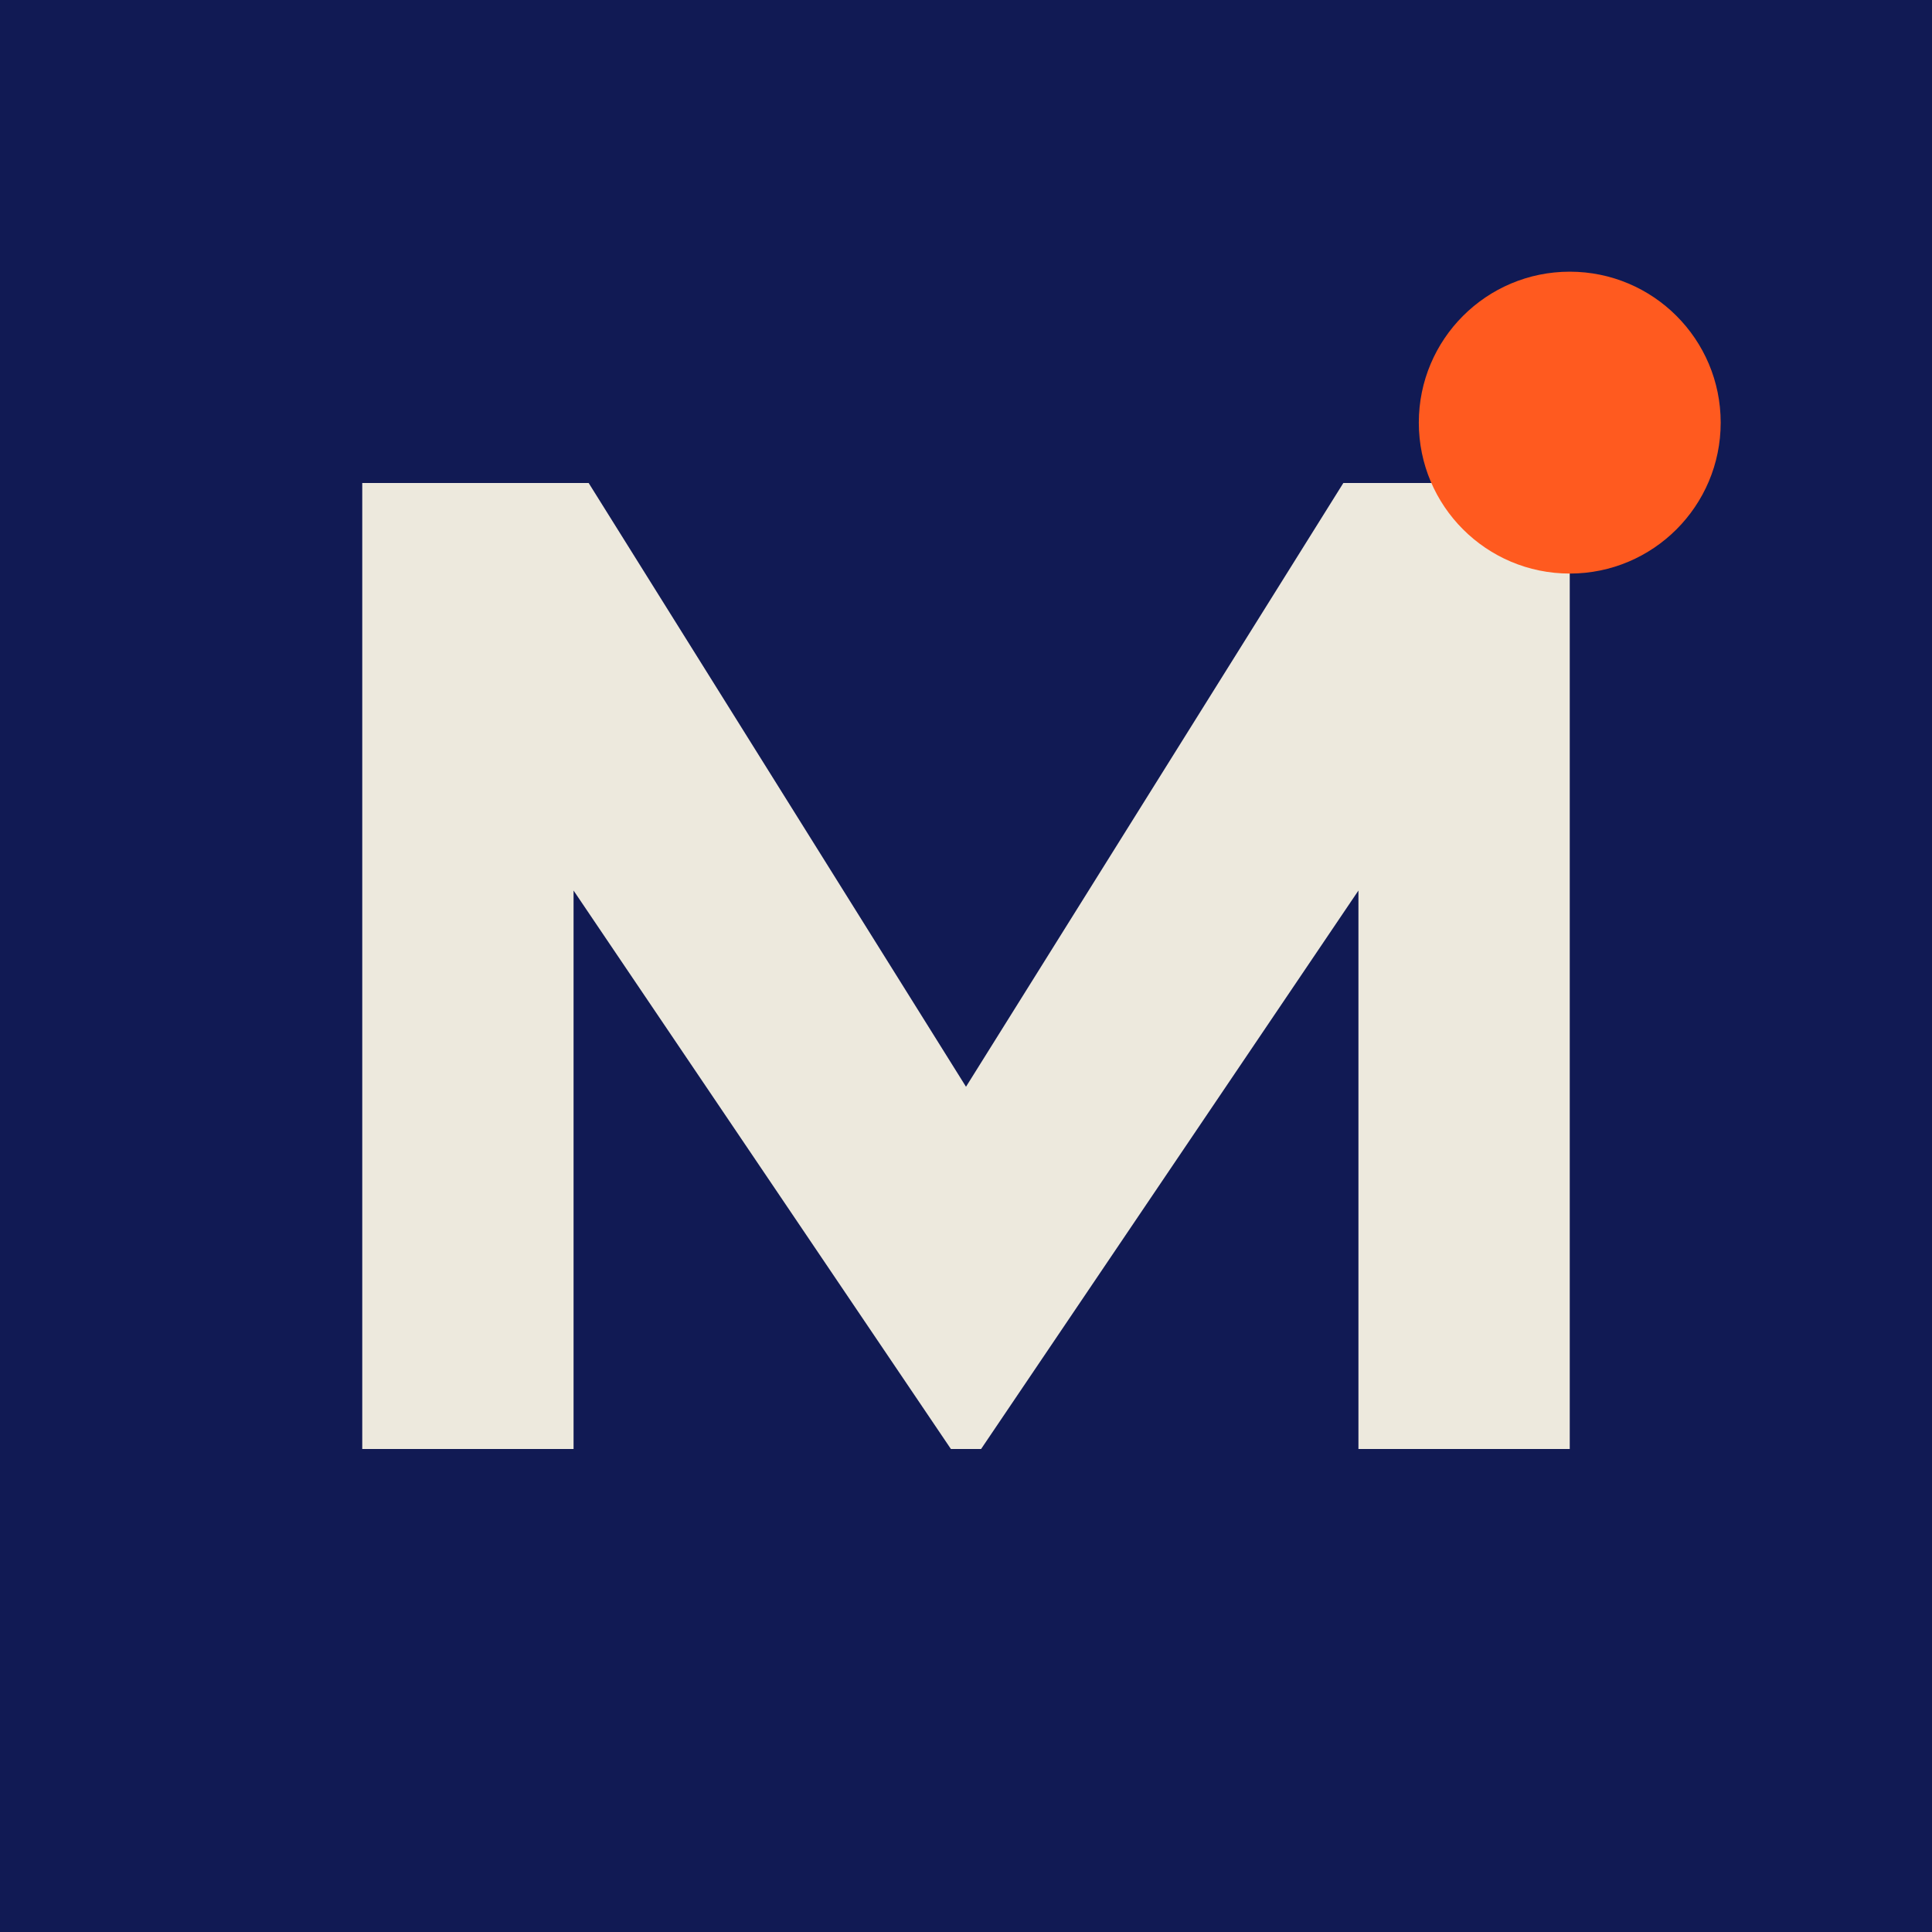
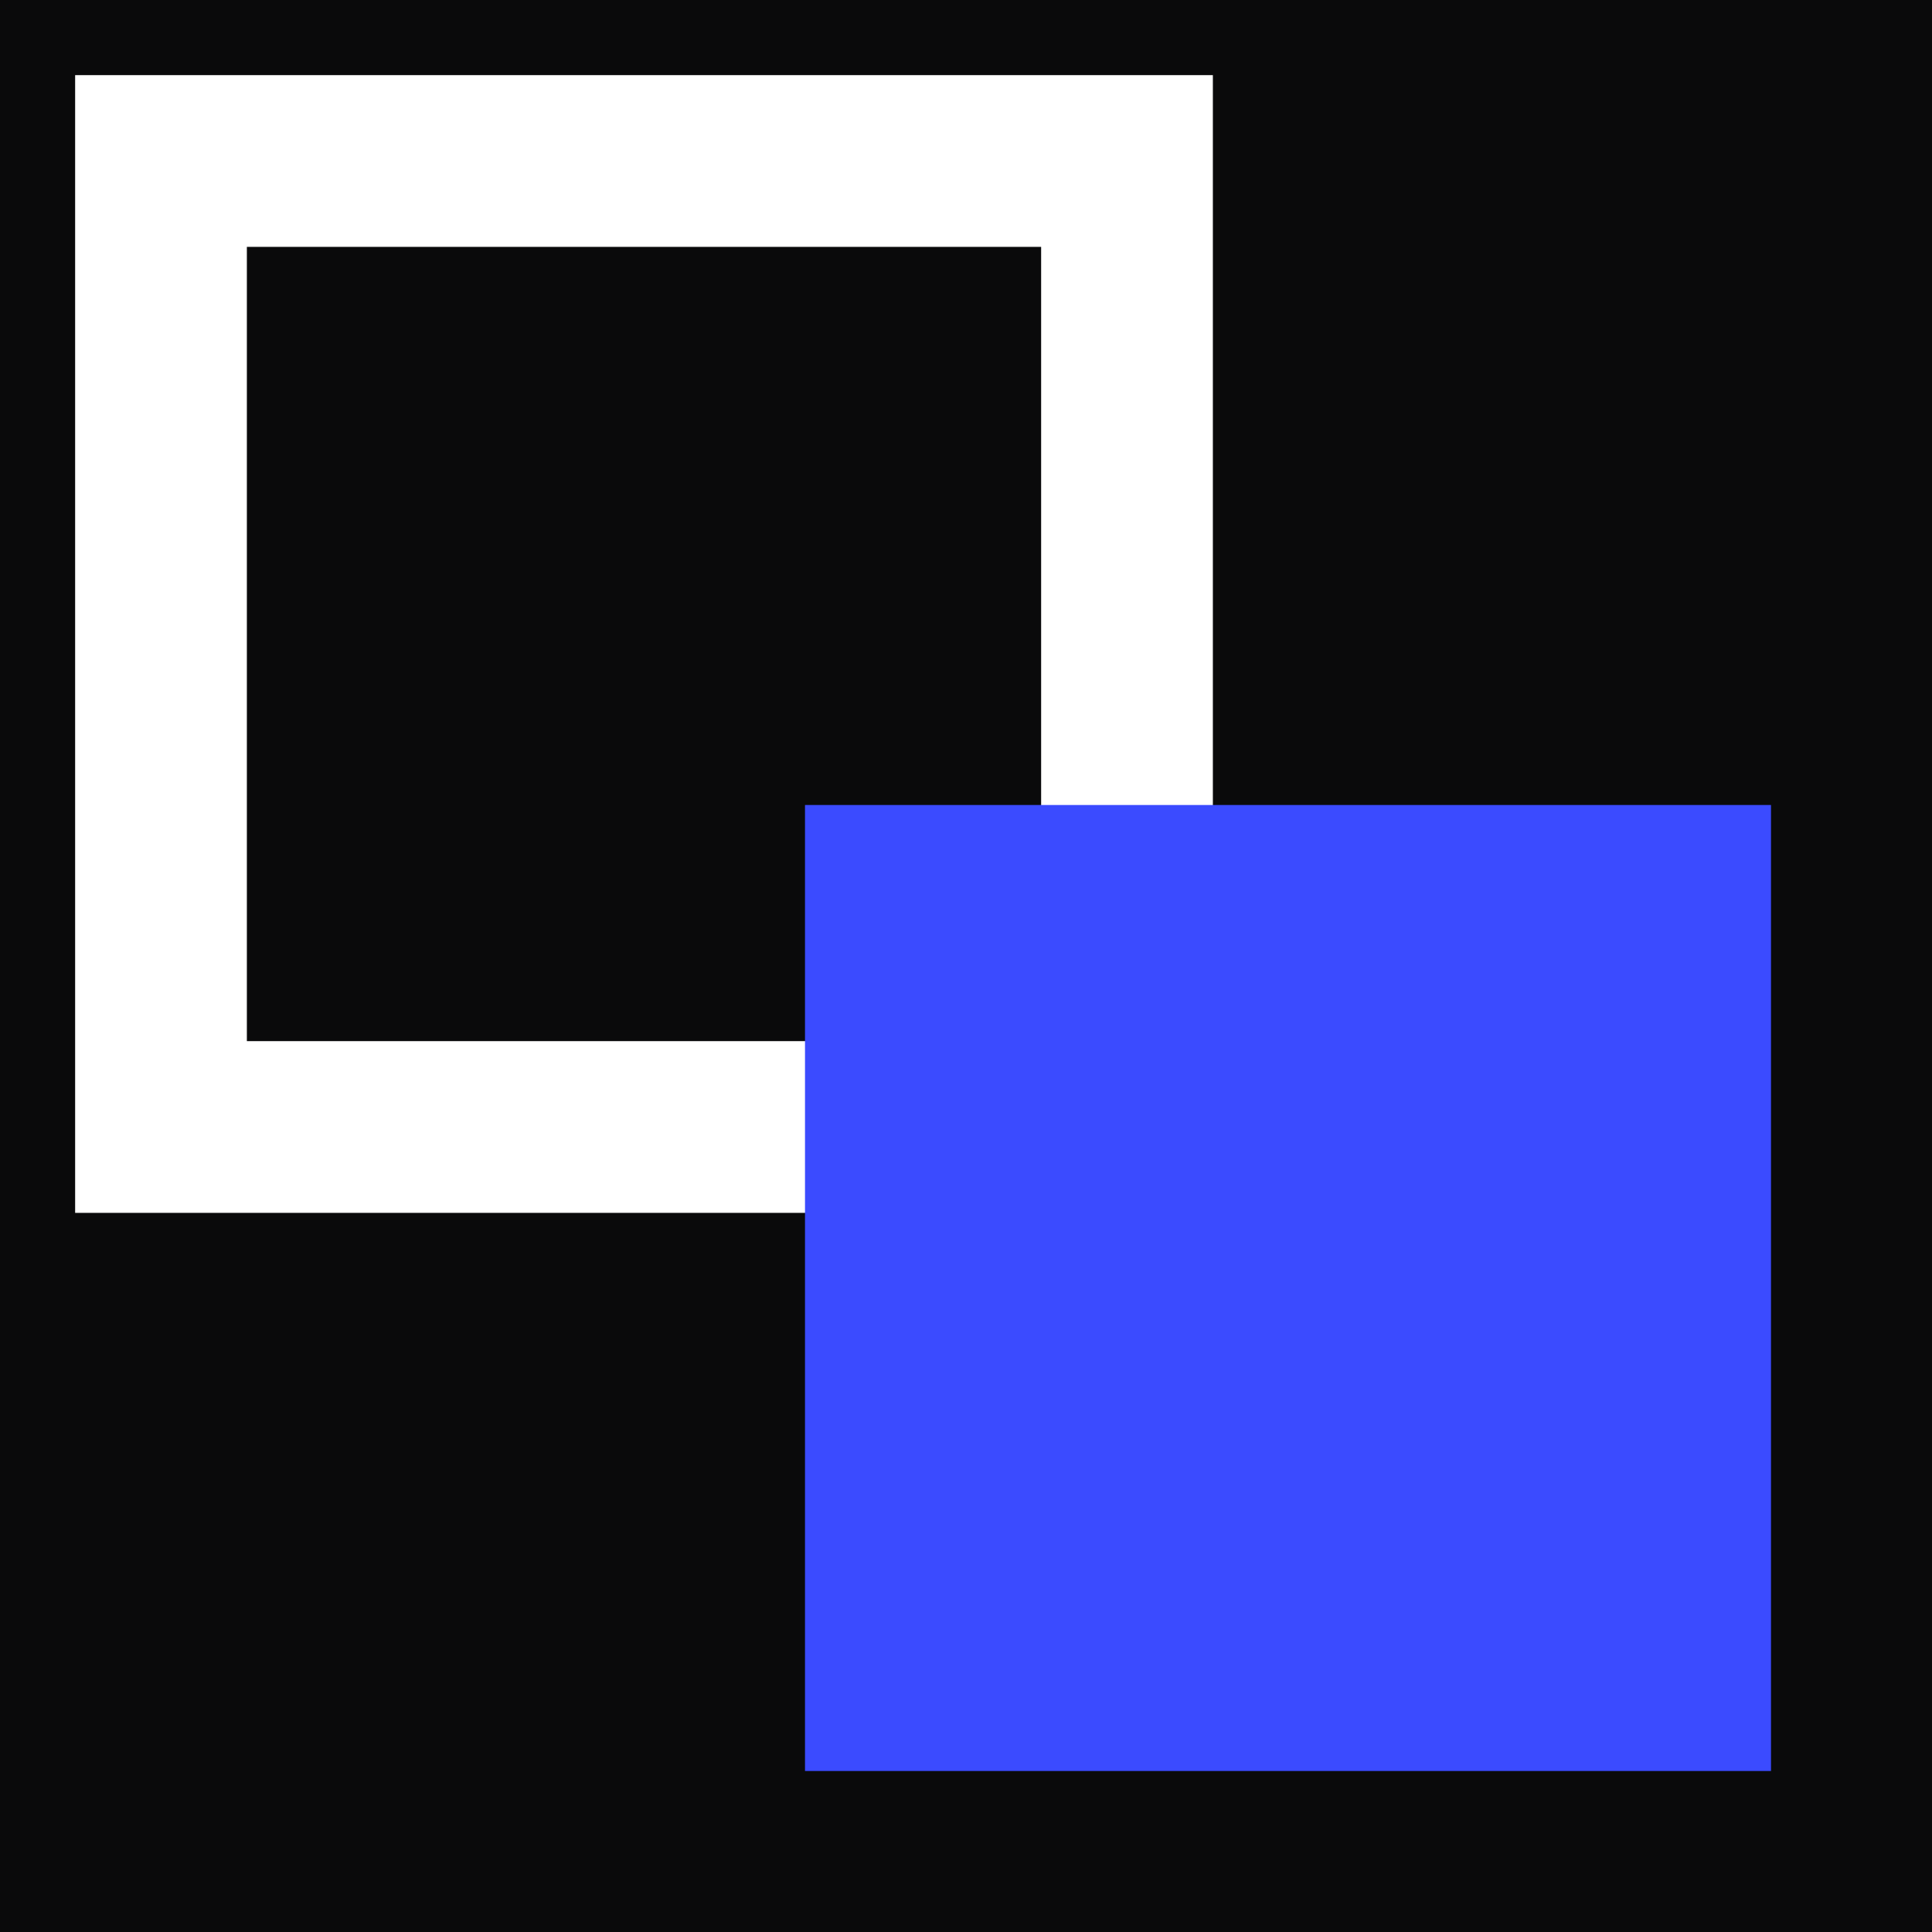
- <svg xmlns="http://www.w3.org/2000/svg" viewBox="0 0 64 64">
-   <rect width="64" height="64" fill="#111a54" />
-   <path d="M12 48V16h7.5l12.5 20 12.5-20H52v32h-7V29.5L32.5 48h-1L19 29.5V48z" fill="#ede9dd" />
-   <circle cx="52" cy="14" r="5" fill="#ff5a1f" />
+ <svg xmlns="http://www.w3.org/2000/svg" viewBox="0 0 18 18" fill="none">
+   <rect width="18" height="18" fill="#0A0A0B" />
+   <rect x="1.5" y="1.5" width="9" height="9" stroke="#fff" stroke-width="1.6" />
+   <rect x="7.5" y="7.5" width="9" height="9" fill="#3B4BFF" />
</svg>
